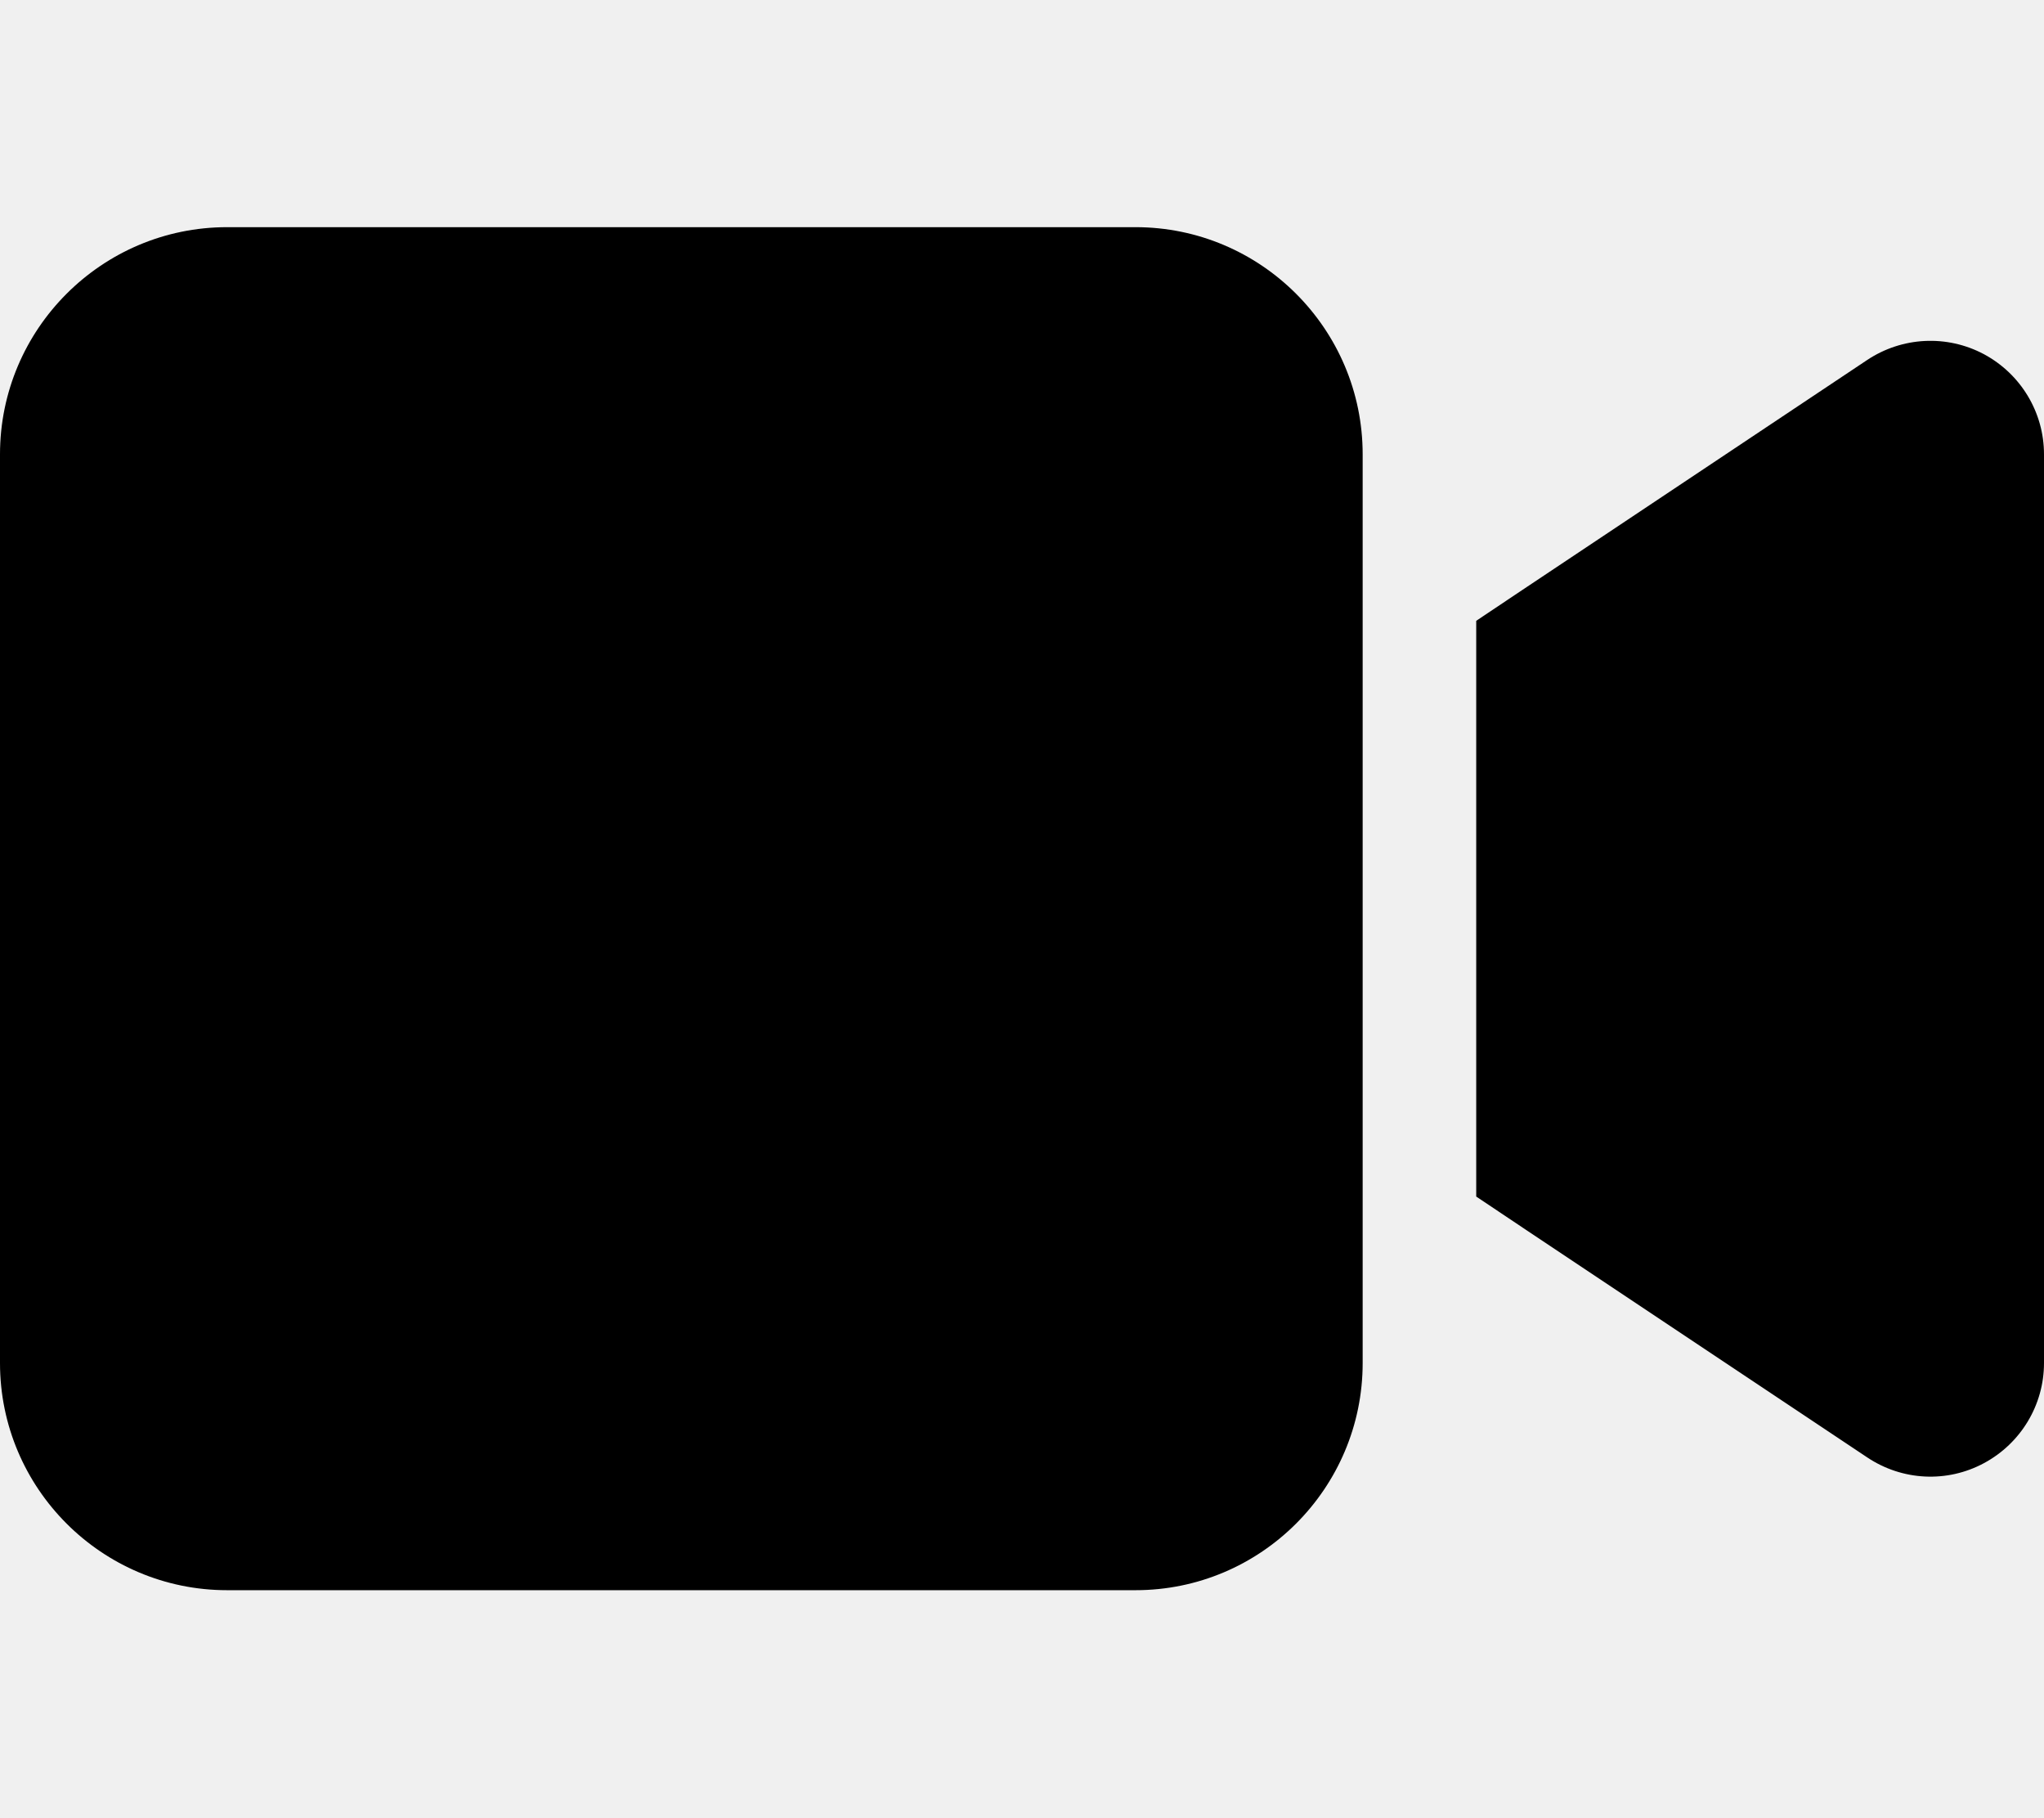
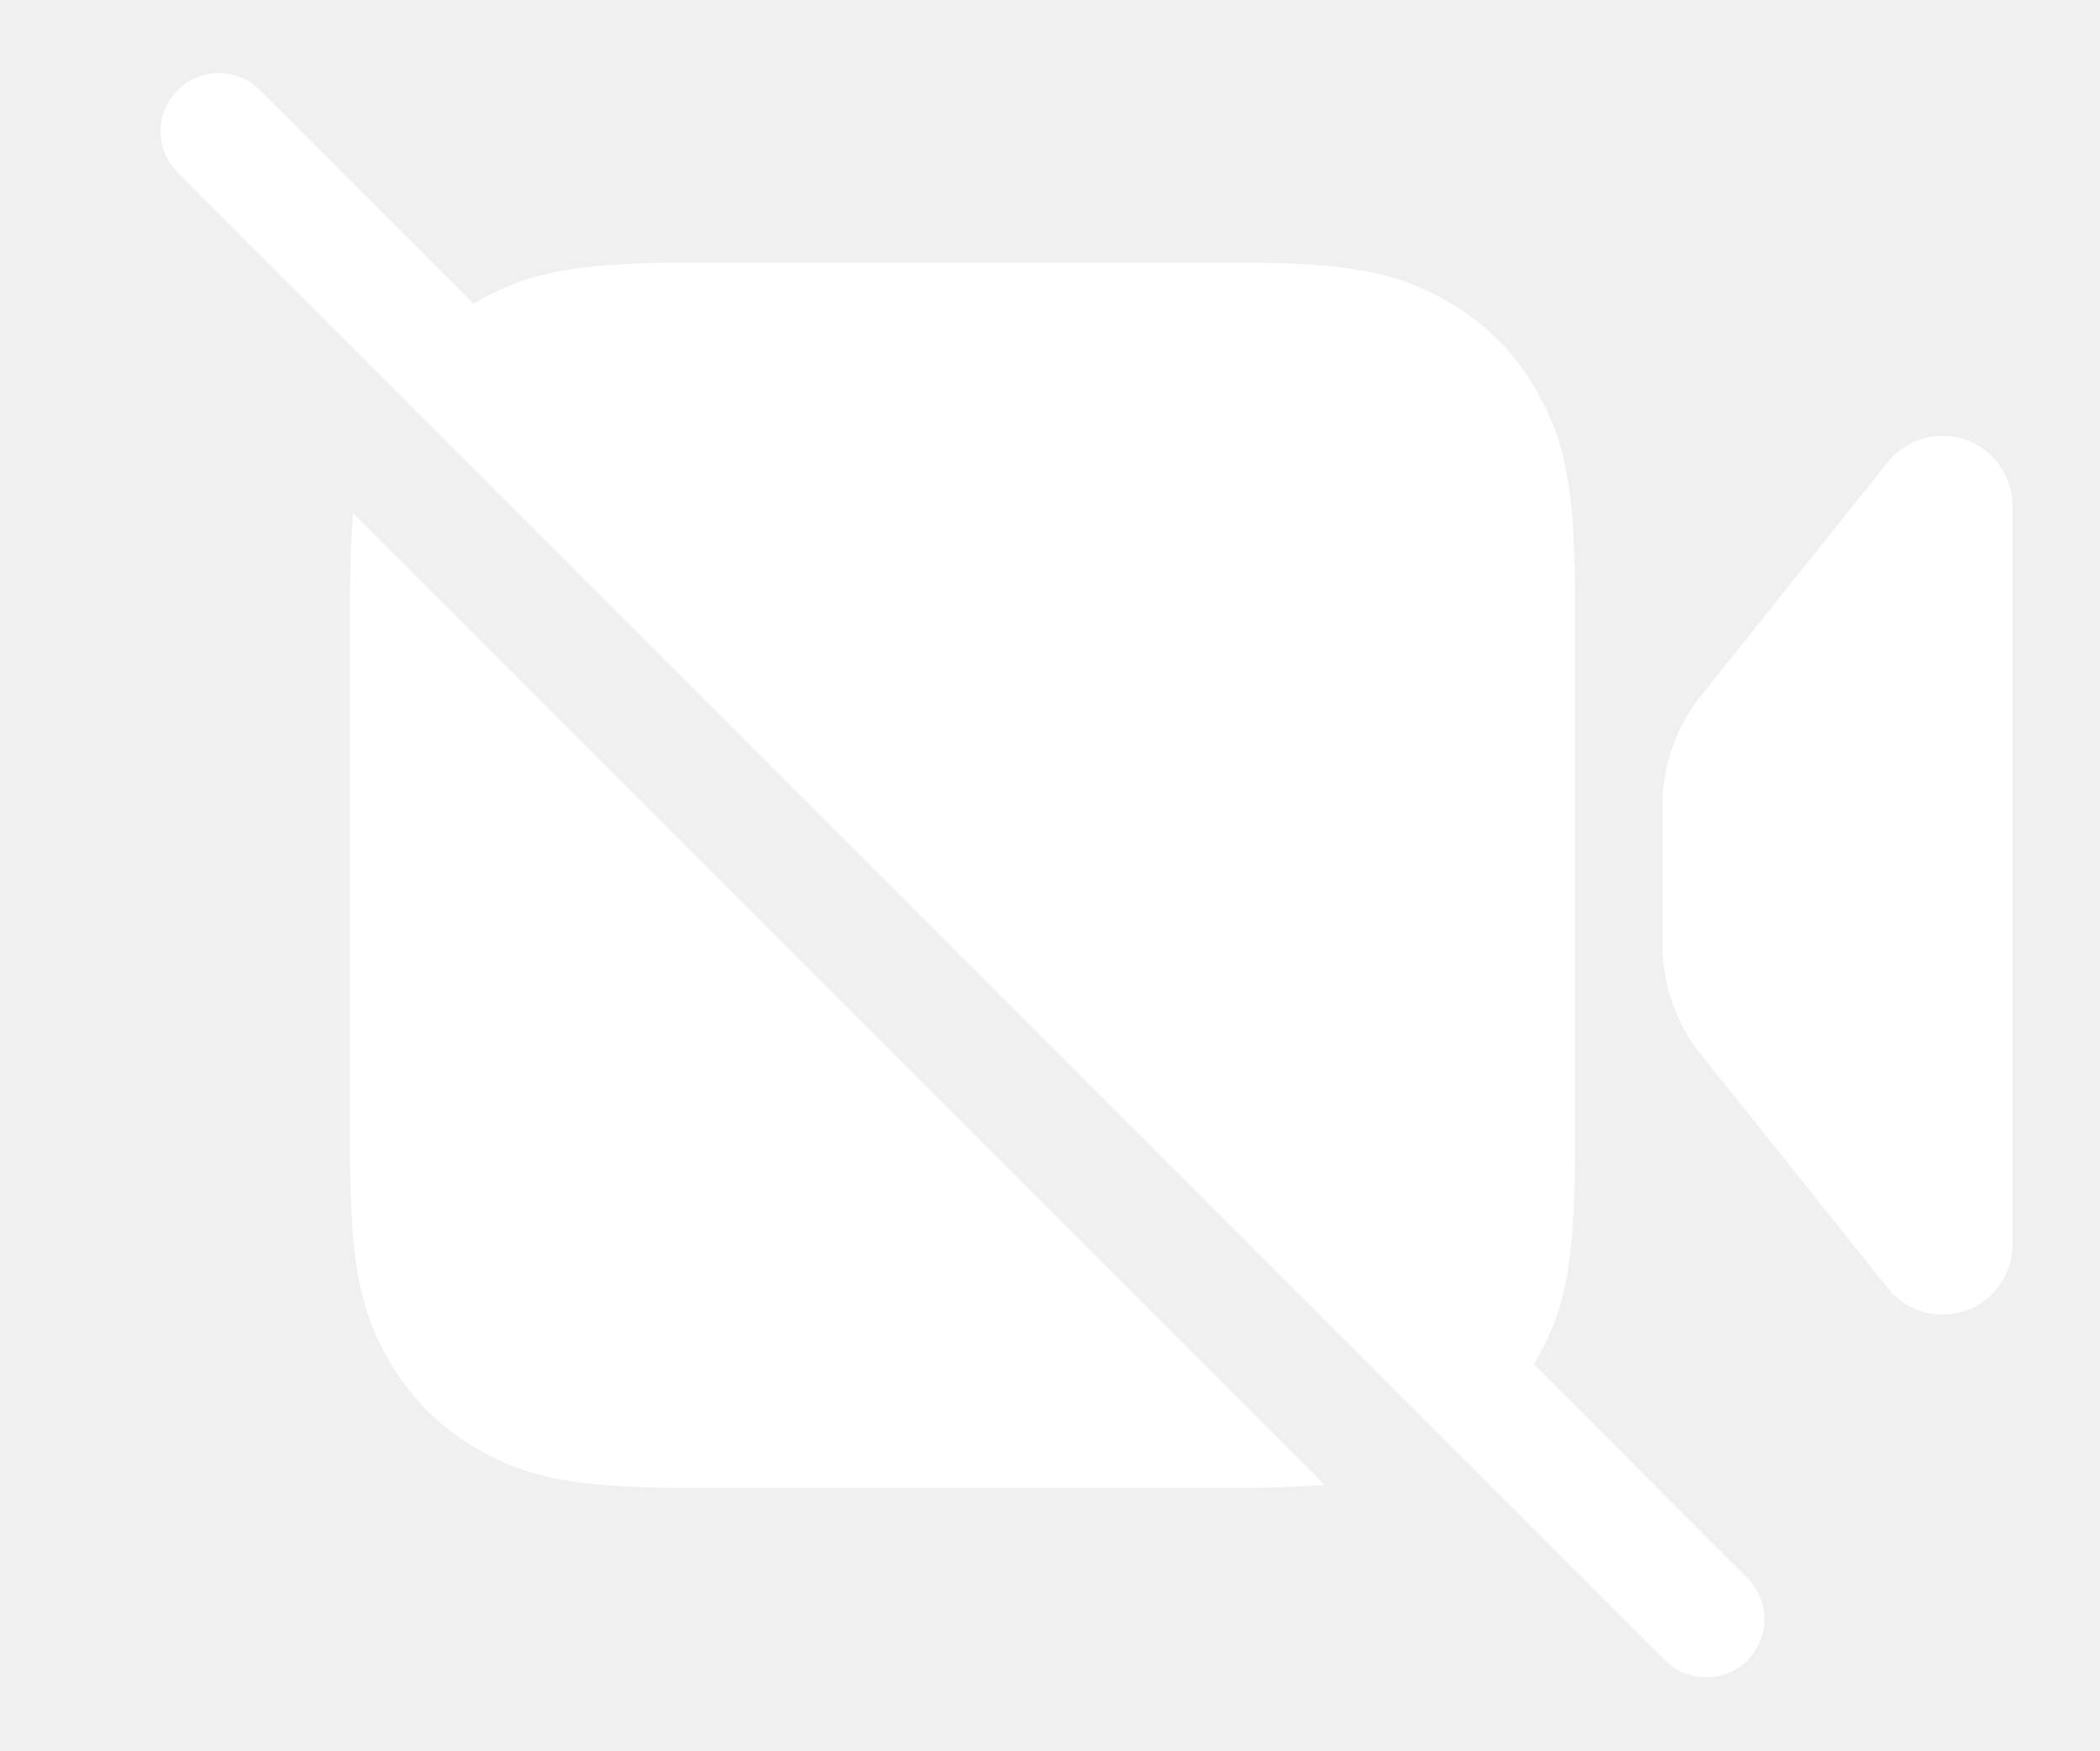
- <svg xmlns="http://www.w3.org/2000/svg" height="1em" viewBox="0 0 576 512">
-   <path d="M0 128C0 92.7 28.7 64 64 64H320c35.3 0 64 28.7 64 64V384c0 35.3-28.7 64-64 64H64c-35.3 0-64-28.7-64-64V128zM559.1 99.8c10.4 5.6 16.9 16.4 16.9 28.2V384c0 11.8-6.5 22.6-16.9 28.2s-23 5-32.9-1.6l-96-64L416 337.1V320 192 174.9l14.2-9.5 96-64c9.8-6.5 22.4-7.2 32.9-1.6z" />
+ <svg xmlns="http://www.w3.org/2000/svg" viewBox="0 0 64 53.333" height="53.333" width="64" xml:space="preserve" id="svg2" version="1.1">
+   <defs id="defs6">
+     <clipPath id="clipPath20" clipPathUnits="userSpaceOnUse">
+       <path style="clip-rule:evenodd" id="path18" d="m 5.776,38.081 0.165,-0.14 4.882,-4.882 c 0.081,0.048 0.163,0.095 0.247,0.14 C 12.047,33.722 13.017,34 15.692,34 h 12.617 c 2.675,0 3.644,-0.278 4.622,-0.801 0.978,-0.523 1.745,-1.29 2.268,-2.268 C 35.722,29.953 36,28.983 36,26.308 V 13.692 C 36,11.017 35.722,10.047 35.199,9.069 L 35.058,8.824 39.94,3.94 c 0.519,-0.519 0.519,-1.362 0,-1.881 C 39.473,1.592 38.744,1.545 38.224,1.919 L 38.06,2.06 4.06,36.06 c -0.519,0.519 -0.519,1.361 0,1.881 0.467,0.467 1.196,0.514 1.716,0.14 z M 8.072,28.272 30.272,6.072 C 29.736,6.024 29.096,6 28.308,6 H 15.692 C 13.017,6 12.047,6.278 11.069,6.801 10.092,7.324 9.324,8.092 8.801,9.069 8.278,10.047 8,11.017 8,13.692 v 12.617 c 0,0.788 0.024,1.428 0.072,1.963 z M 45.4,29.688 C 45.779,29.384 46,28.925 46,28.439 v -16.878 c 0,-0.884 -0.716,-1.6 -1.6,-1.6 -0.486,0 -0.946,0.221 -1.249,0.6 l -4.274,5.343 C 38.309,16.614 38,17.495 38,18.403 v 3.194 c 0,0.908 0.309,1.79 0.877,2.499 l 4.274,5.343 c 0.552,0.69 1.559,0.802 2.249,0.25 z" />
+     </clipPath>
+   </defs>
+   <g transform="matrix(1.333333,0,0,-1.333333,0,53.33333)" id="g10">
+     <g id="g12" />
+     <g id="g14">
+       <g clip-path="url(#clipPath20)" id="g16">
+         <path id="path22" style="fill:#ffffff;fill-opacity:1;fill-rule:nonzero;stroke:none" d="M 1.54,40.455 H 48 V -0.455 H 1.54 Z" />
+       </g>
+     </g>
+   </g>
</svg>
